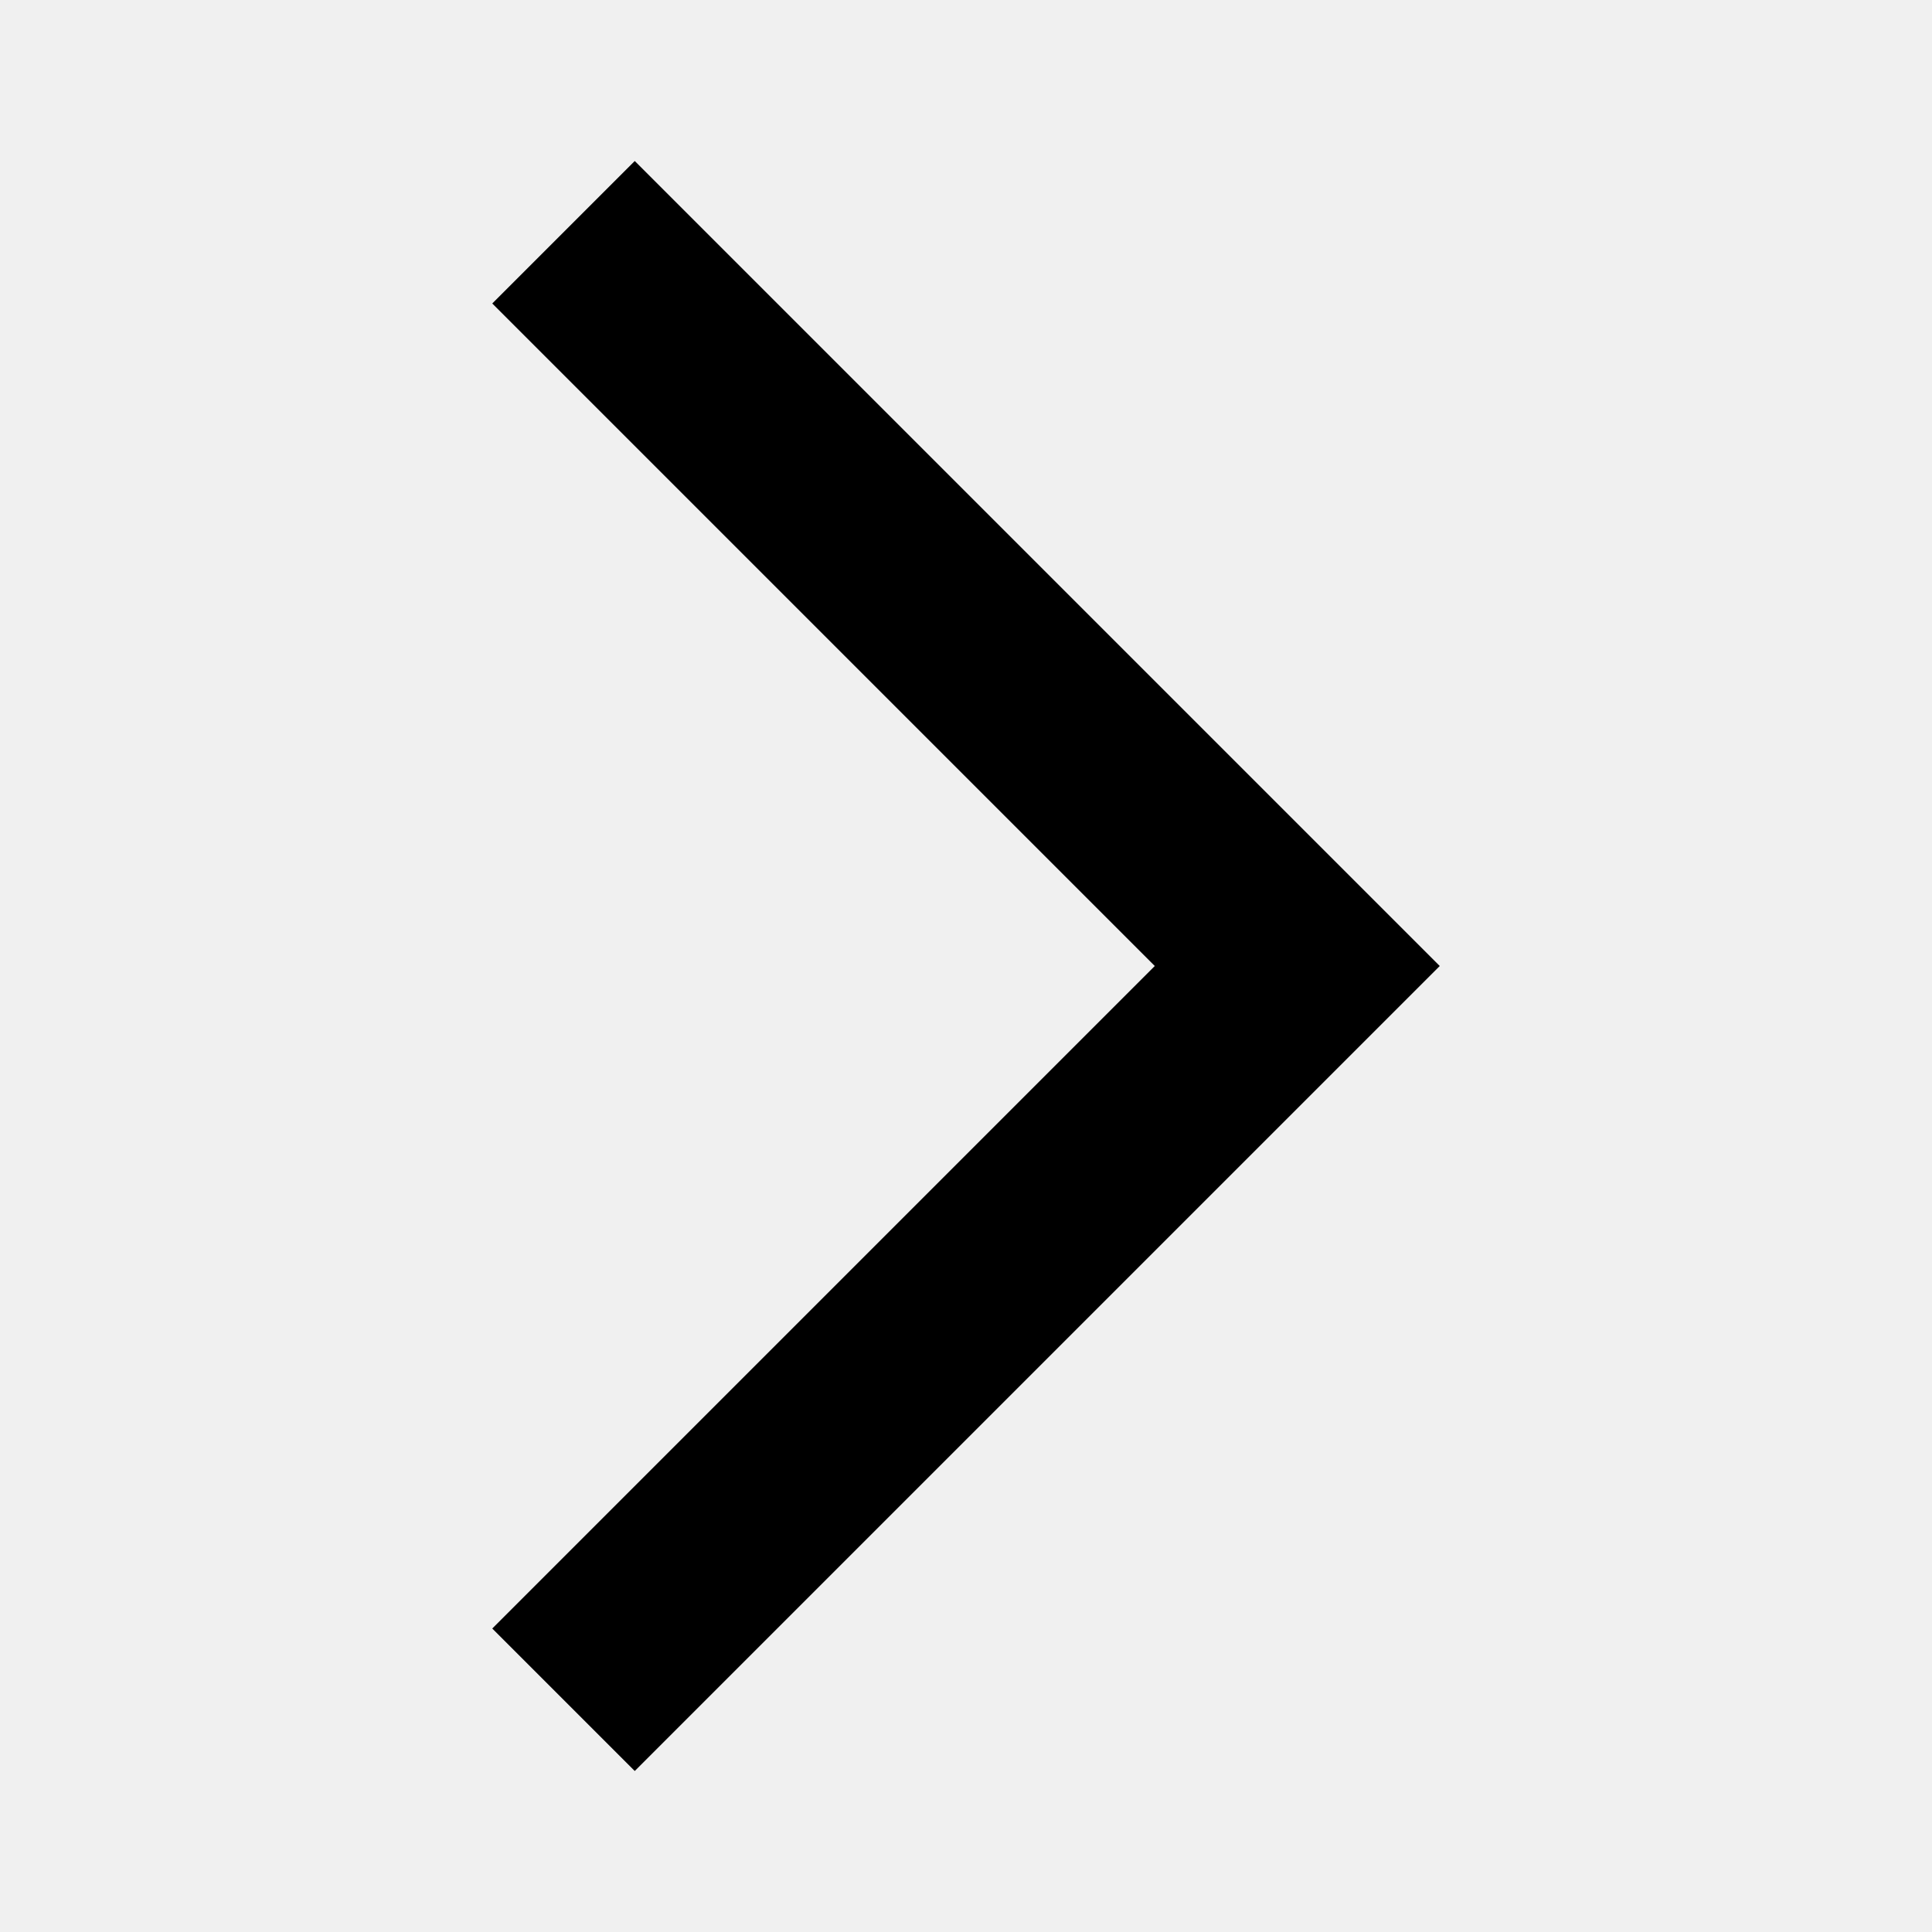
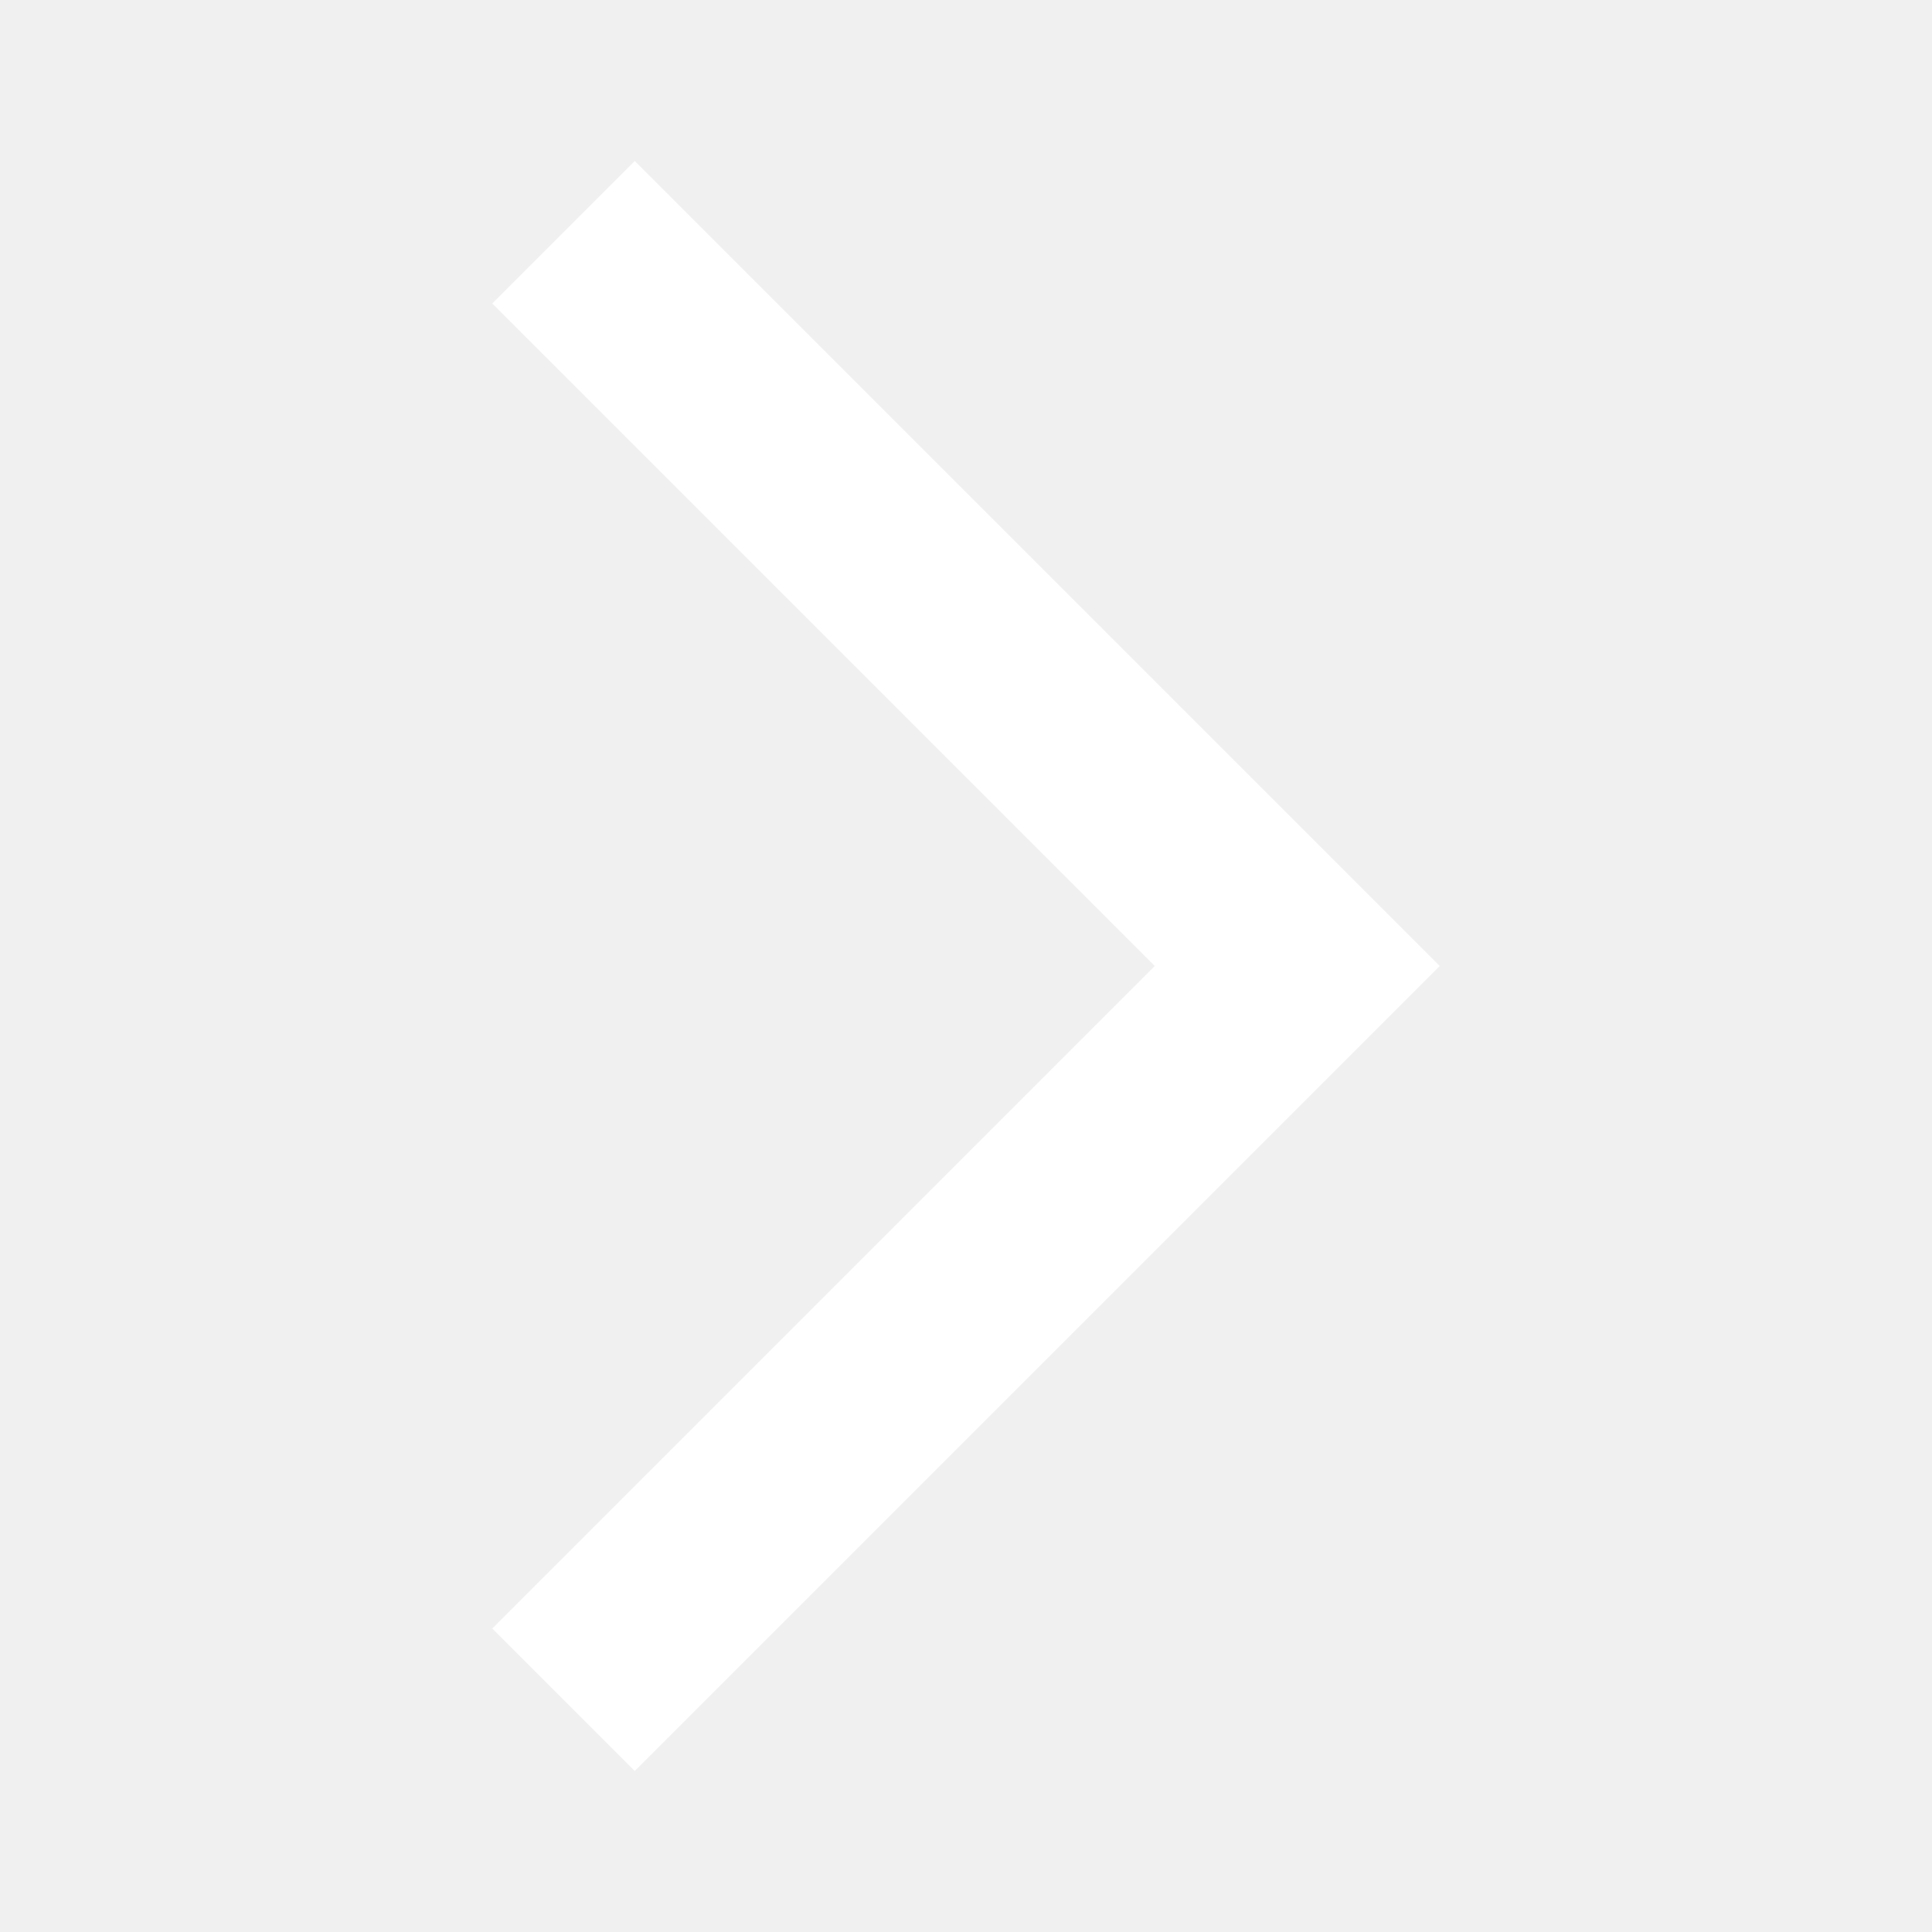
<svg xmlns="http://www.w3.org/2000/svg" width="24" height="24" viewBox="0 0 24 24" fill="none">
-   <path d="M6.115 20.23L7.885 22L17.885 12L7.885 2L6.115 3.77L14.345 12L6.115 20.23Z" fill="black" />
+   <path d="M6.115 20.23L7.885 22L17.885 12L7.885 2L6.115 3.77L14.345 12L6.115 20.23Z" fill="white" />
</svg>
